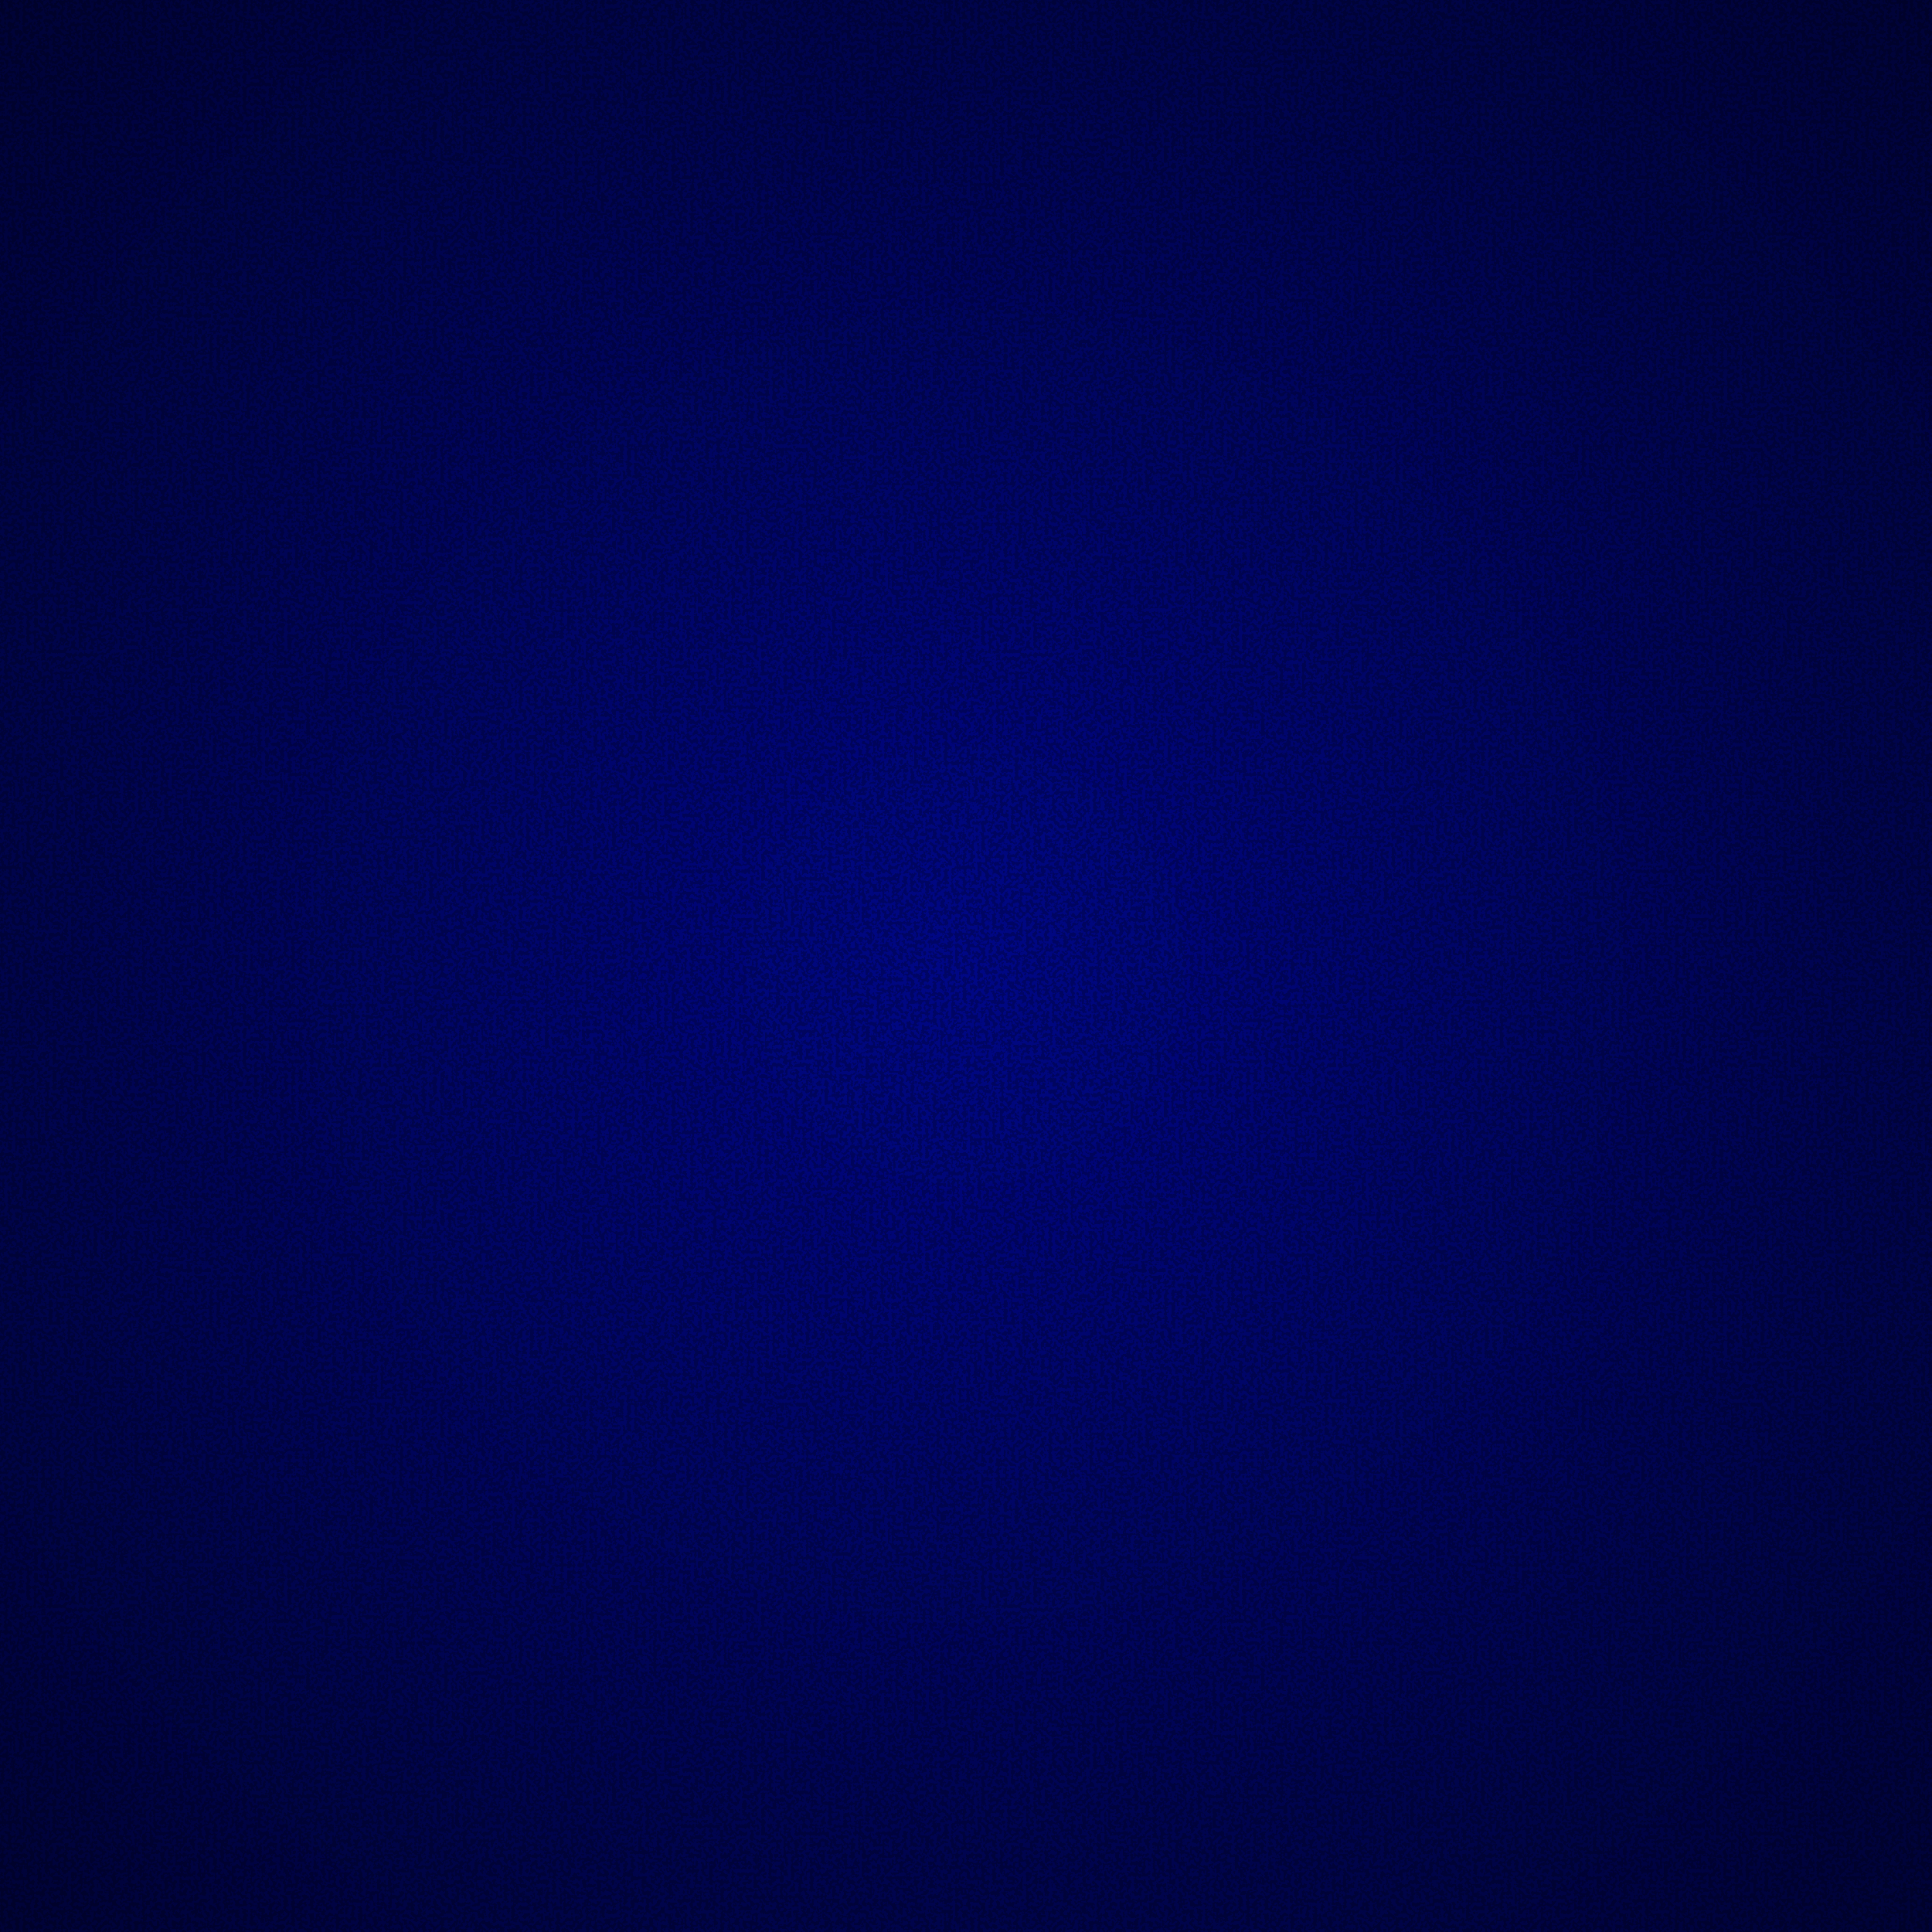
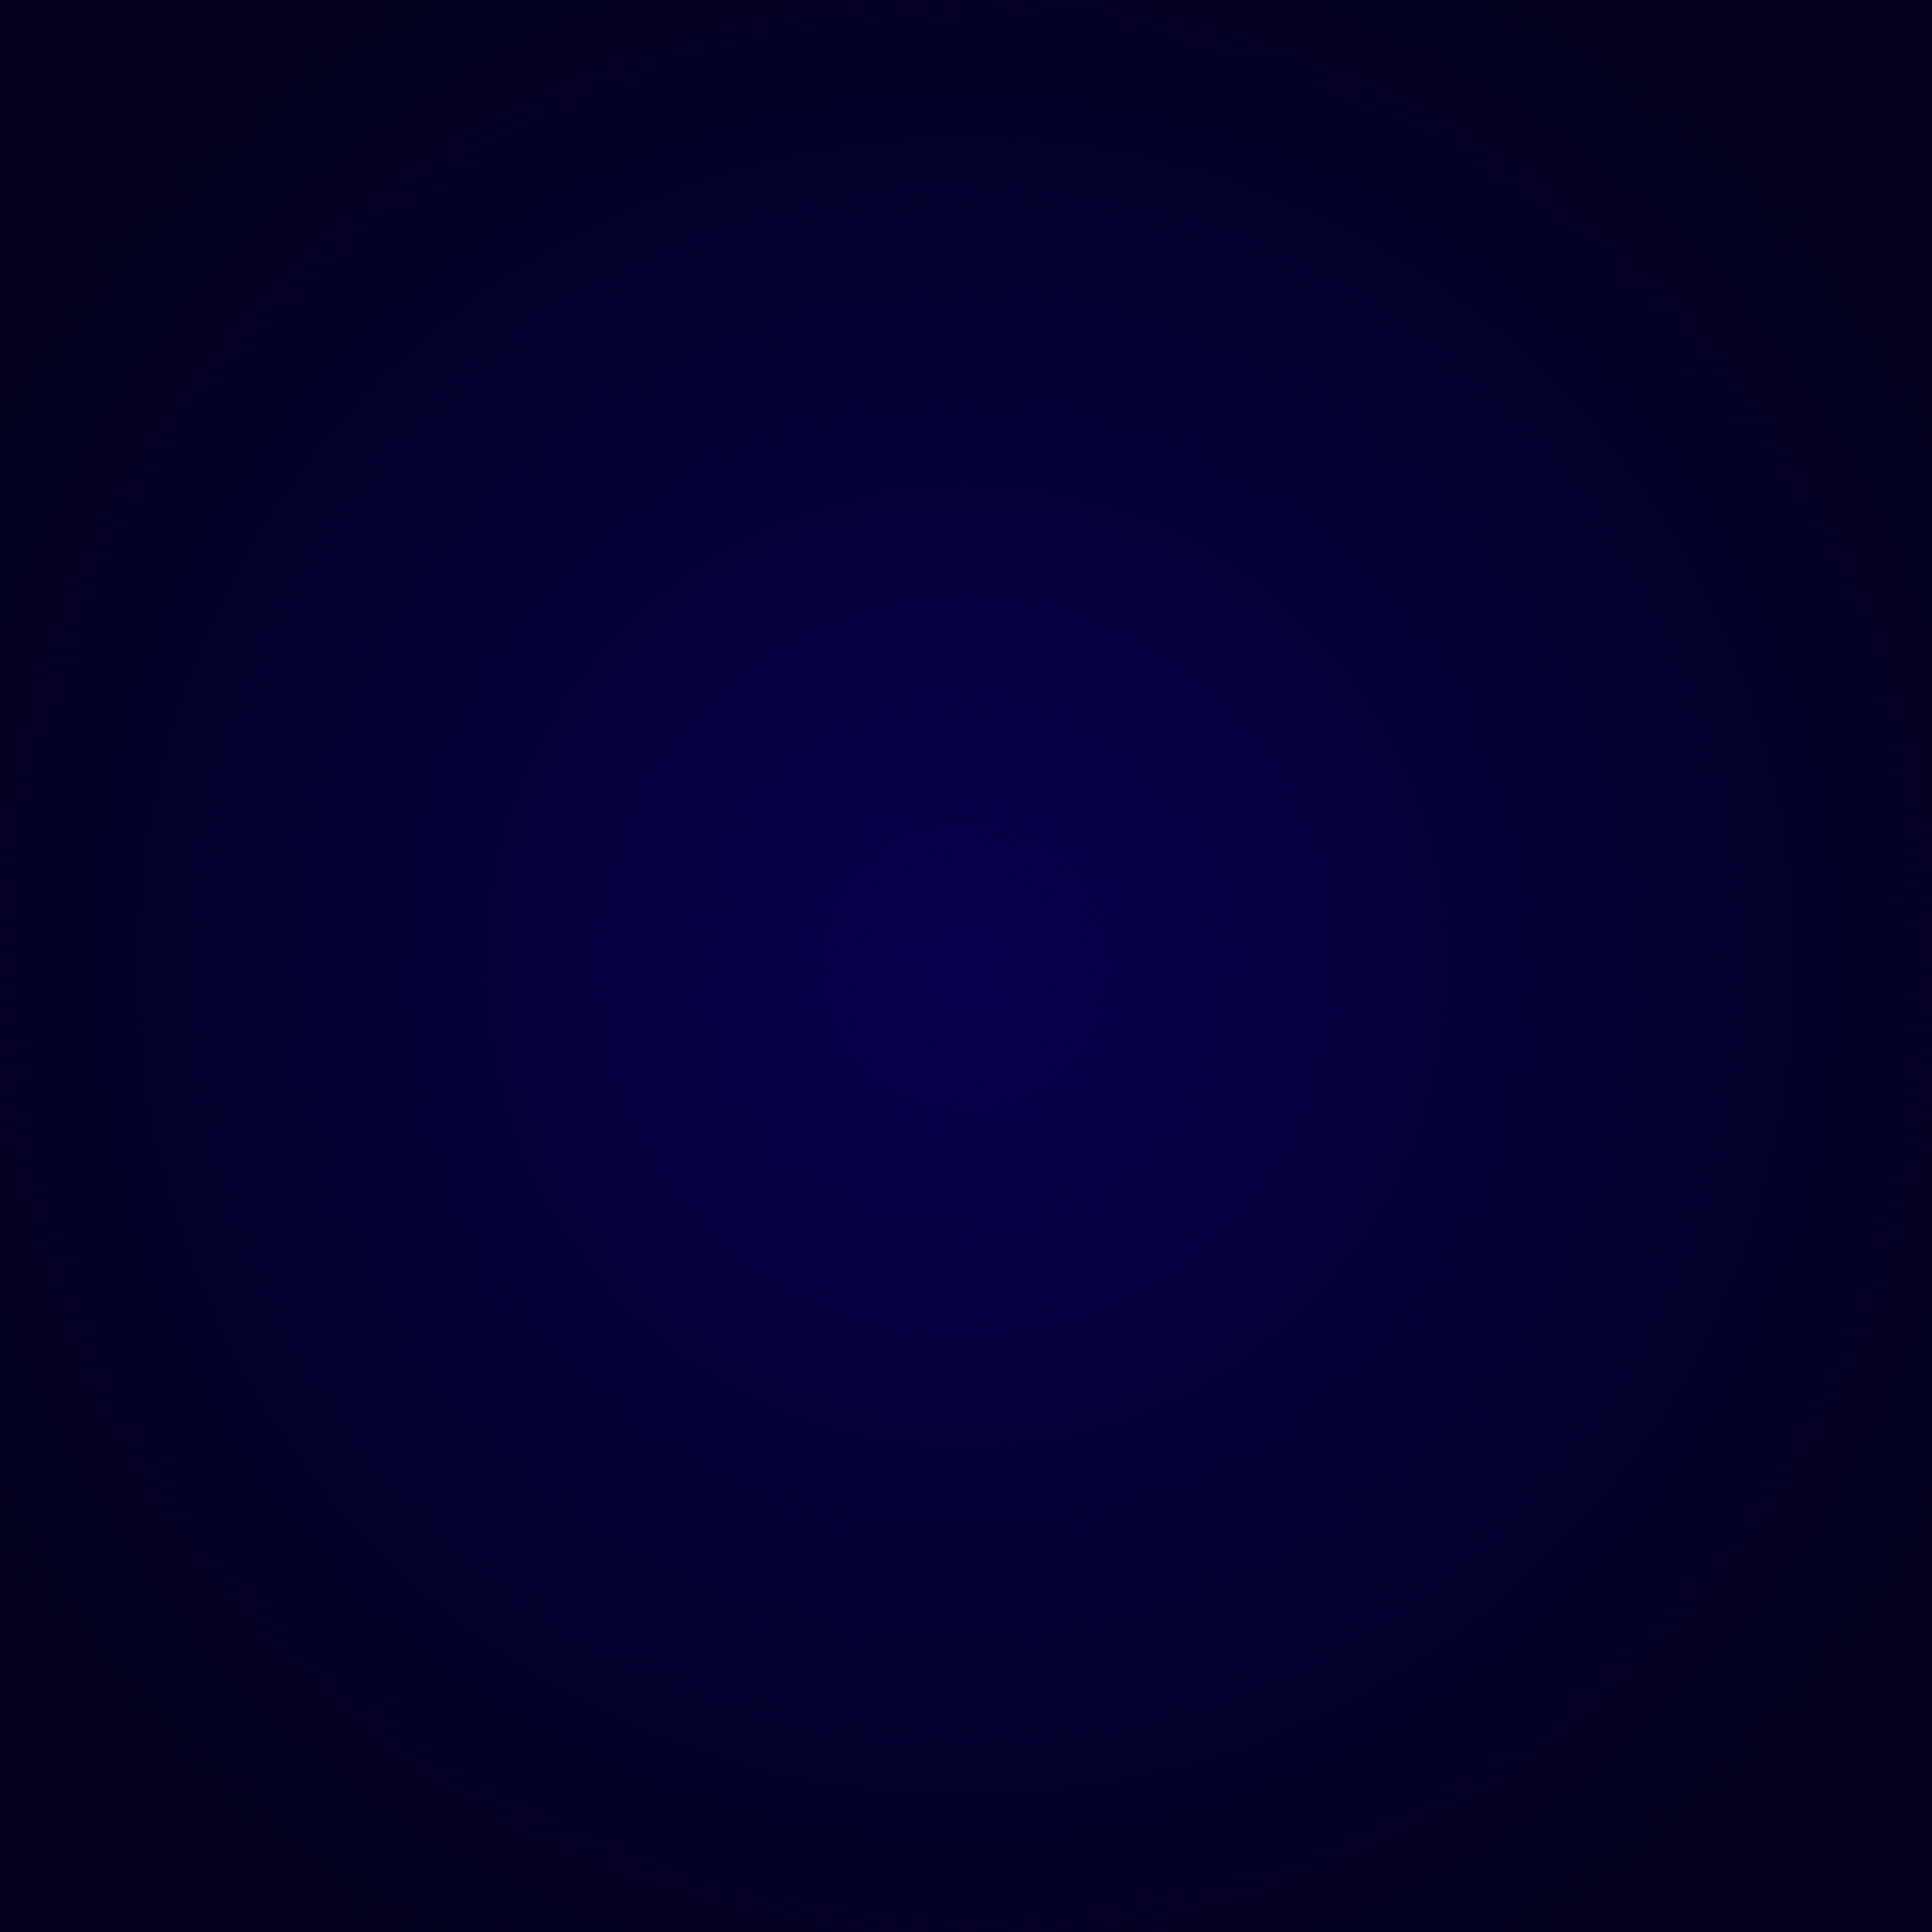
<svg xmlns="http://www.w3.org/2000/svg" version="1.1" viewBox="0 0 700 700" width="700" height="700">
  <defs>
-     <radialGradient id="gggrain-gradient" r="0.9">
-       <stop offset="0%" stop-color="hsl(237, 100%, 20%)" />
-       <stop offset="50%" stop-color="hsl(237, 100%, 12%)" />
-       <stop offset="100%" stop-color="hsla(237, 100%, 5%, 1.00)" />
+     <radialGradient id="gggrain-gradient" r="0.6">
+       <stop offset="0%" stop-color="hsl(245, 100%, 15%)" />
+       <stop offset="50%" stop-color="hsl(245, 100%, 10%)" />
+       <stop offset="100%" stop-color="hsla(245, 100%, 5%, 1.00)" />
    </radialGradient>
    <filter id="gggrain-filter" x="-20%" y="-20%" width="140%" height="140%" filterUnits="objectBoundingBox" primitiveUnits="userSpaceOnUse" color-interpolation-filters="sRGB">
-       <feTurbulence type="fractalNoise" baseFrequency="0.74" numOctaves="2" seed="66" stitchTiles="stitch" x="0%" y="0%" width="100%" height="100%" result="turbulence" />
+       <feTurbulence type="fractalNoise" baseFrequency="1.25" numOctaves="2" seed="55" stitchTiles="stitch" x="0%" y="0%" width="100%" height="100%" result="turbulence" />
      <feColorMatrix type="saturate" values="0" x="0%" y="0%" width="100%" height="100%" in="turbulence" result="colormatrix" />
      <feComponentTransfer x="0%" y="0%" width="100%" height="100%" in="colormatrix" result="componentTransfer">
        <feFuncR type="linear" slope="3" />
        <feFuncG type="linear" slope="3" />
        <feFuncB type="linear" slope="3" />
      </feComponentTransfer>
-       <feColorMatrix x="0%" y="0%" width="100%" height="100%" in="componentTransfer" result="colormatrix2" type="matrix" values="1 0 0 0 0           0 1 0 0 0           0 0 1 0 0           0 0 0 15 -7" />
+       <feColorMatrix x="0%" y="0%" width="100%" height="100%" in="componentTransfer" result="colormatrix2" type="matrix" values="1 0 0 0 0           0 1 0 0 0           0 0 1 0 0           0 0 0 21 -13" />
    </filter>
  </defs>
  <g>
    <rect width="100%" height="100%" fill="url(#gggrain-gradient)" />
-     <rect width="100%" height="100%" fill="transparent" filter="url(#gggrain-filter)" opacity="0.32" style="mix-blend-mode: overlay" />
+     <rect width="100%" height="100%" fill="transparent" filter="url(#gggrain-filter)" opacity="0.2" style="mix-blend-mode: overlay" />
  </g>
</svg>
